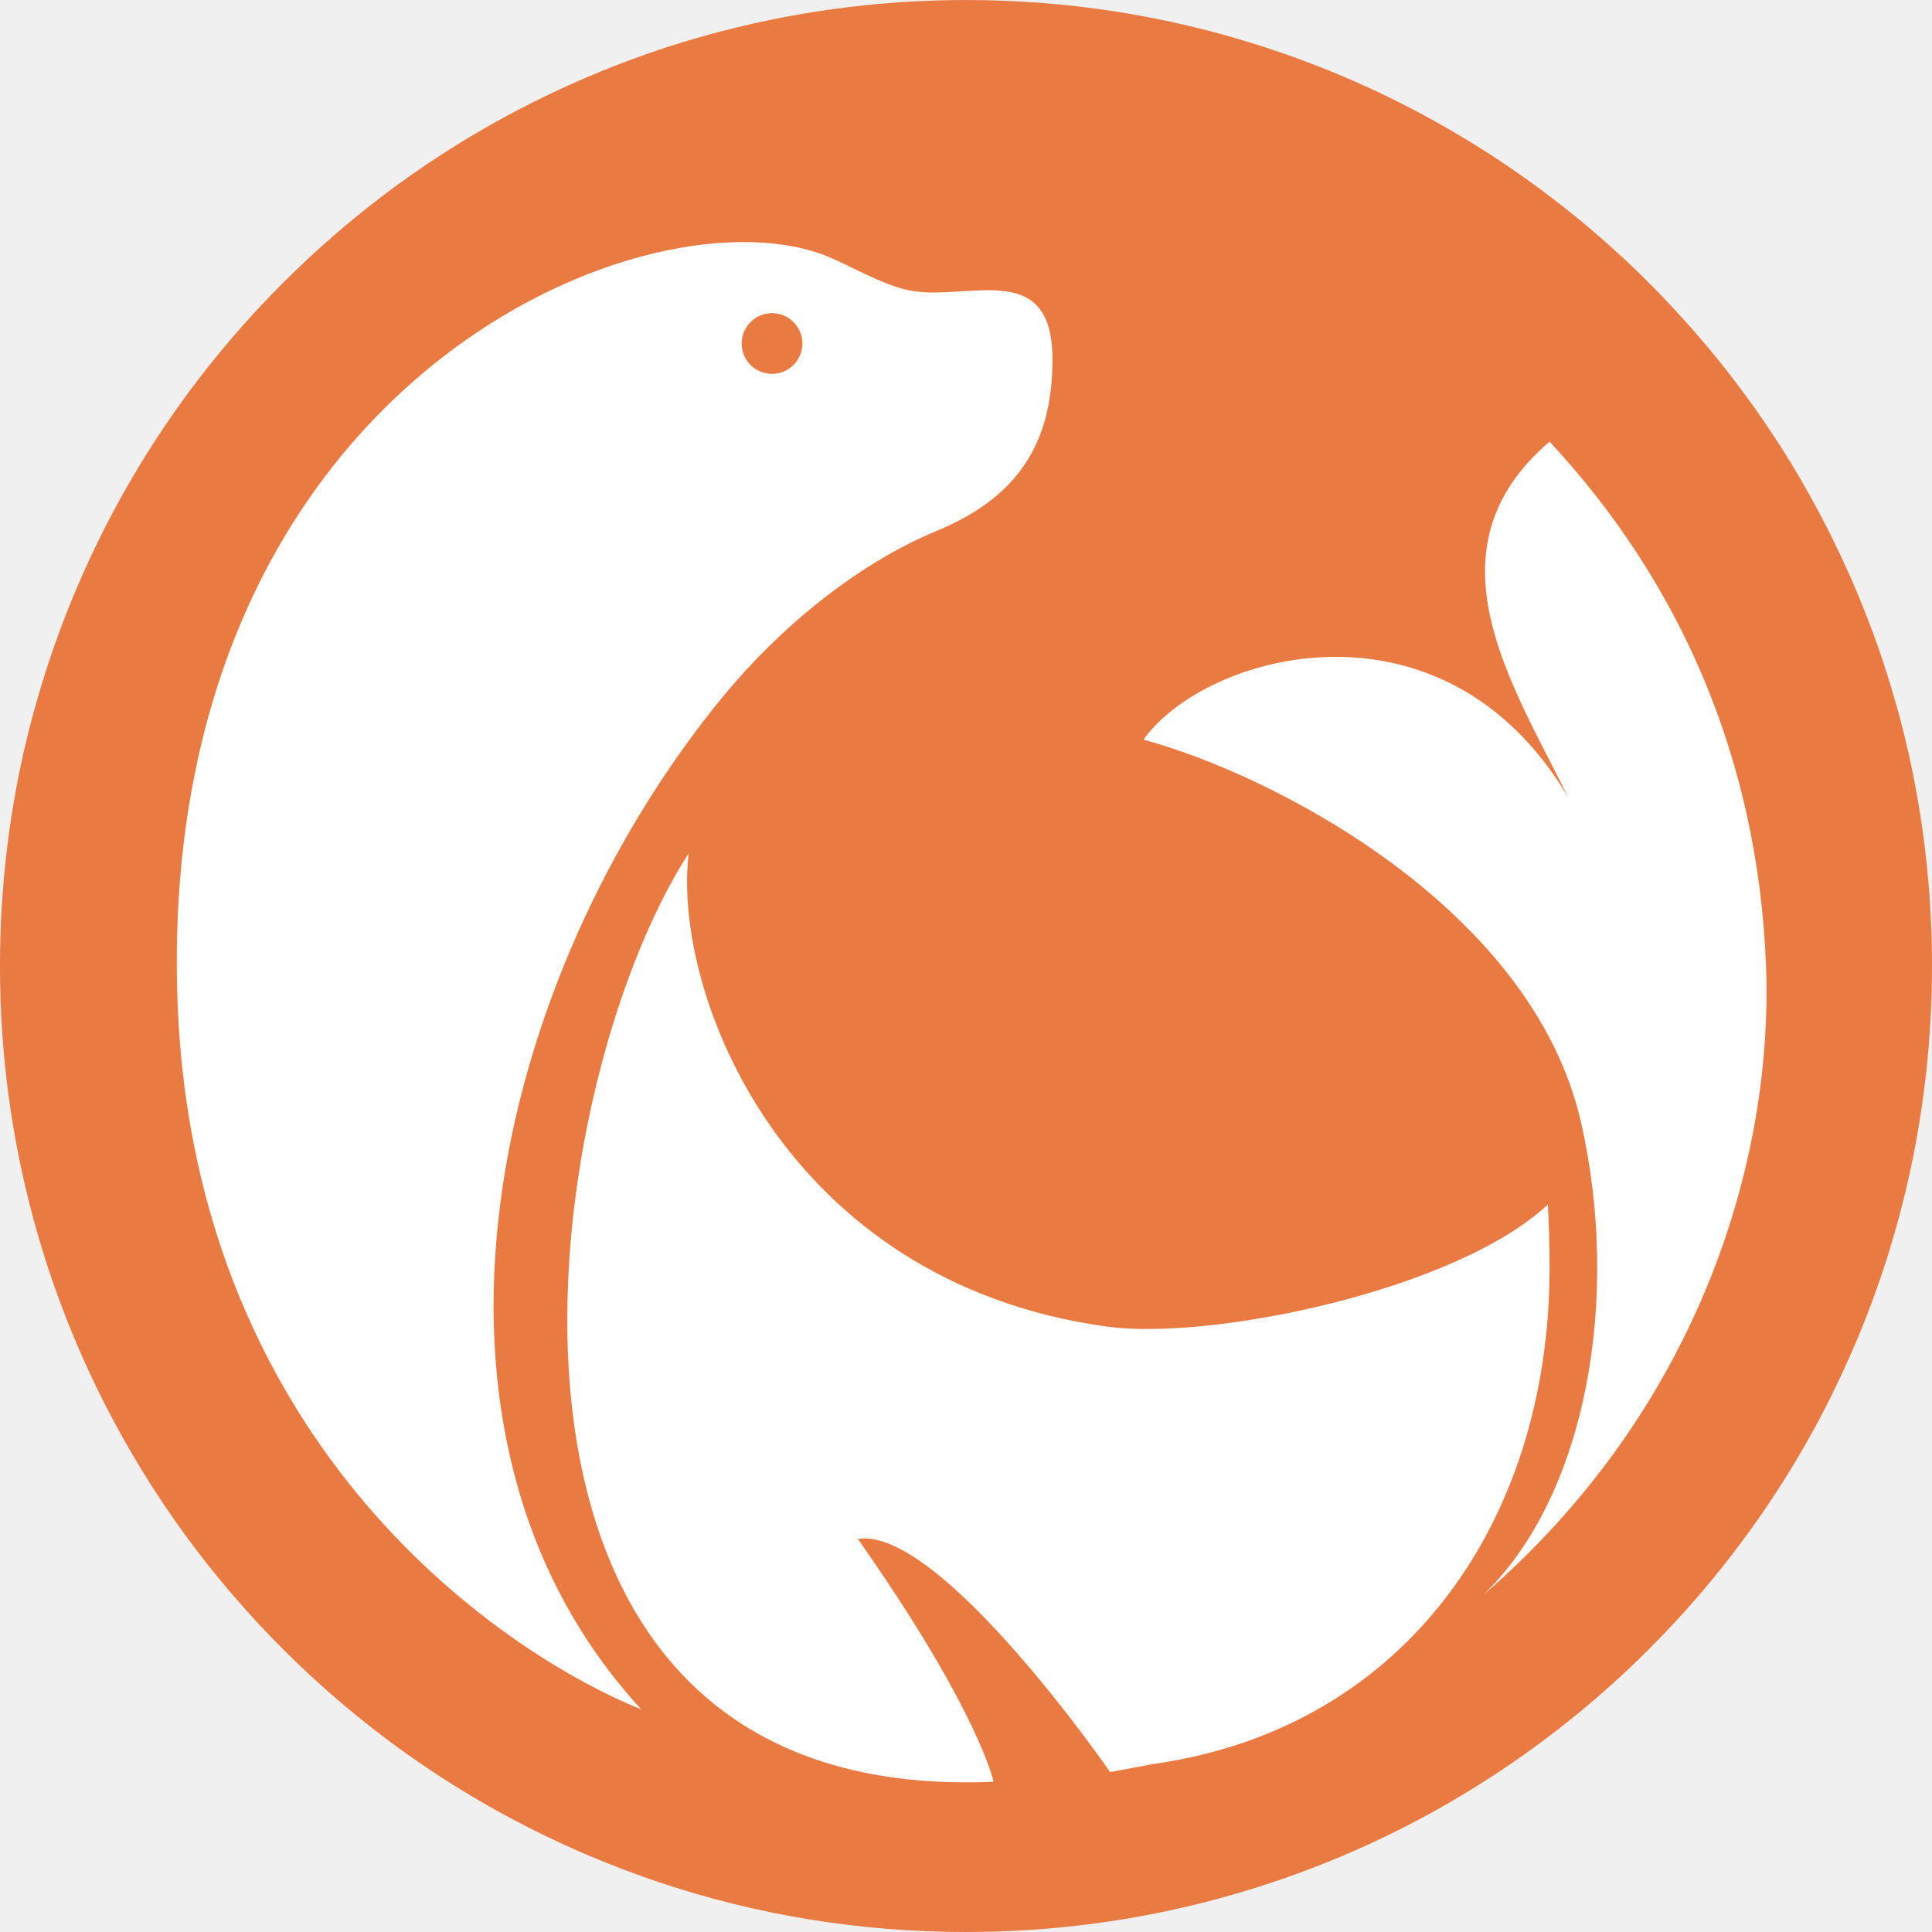
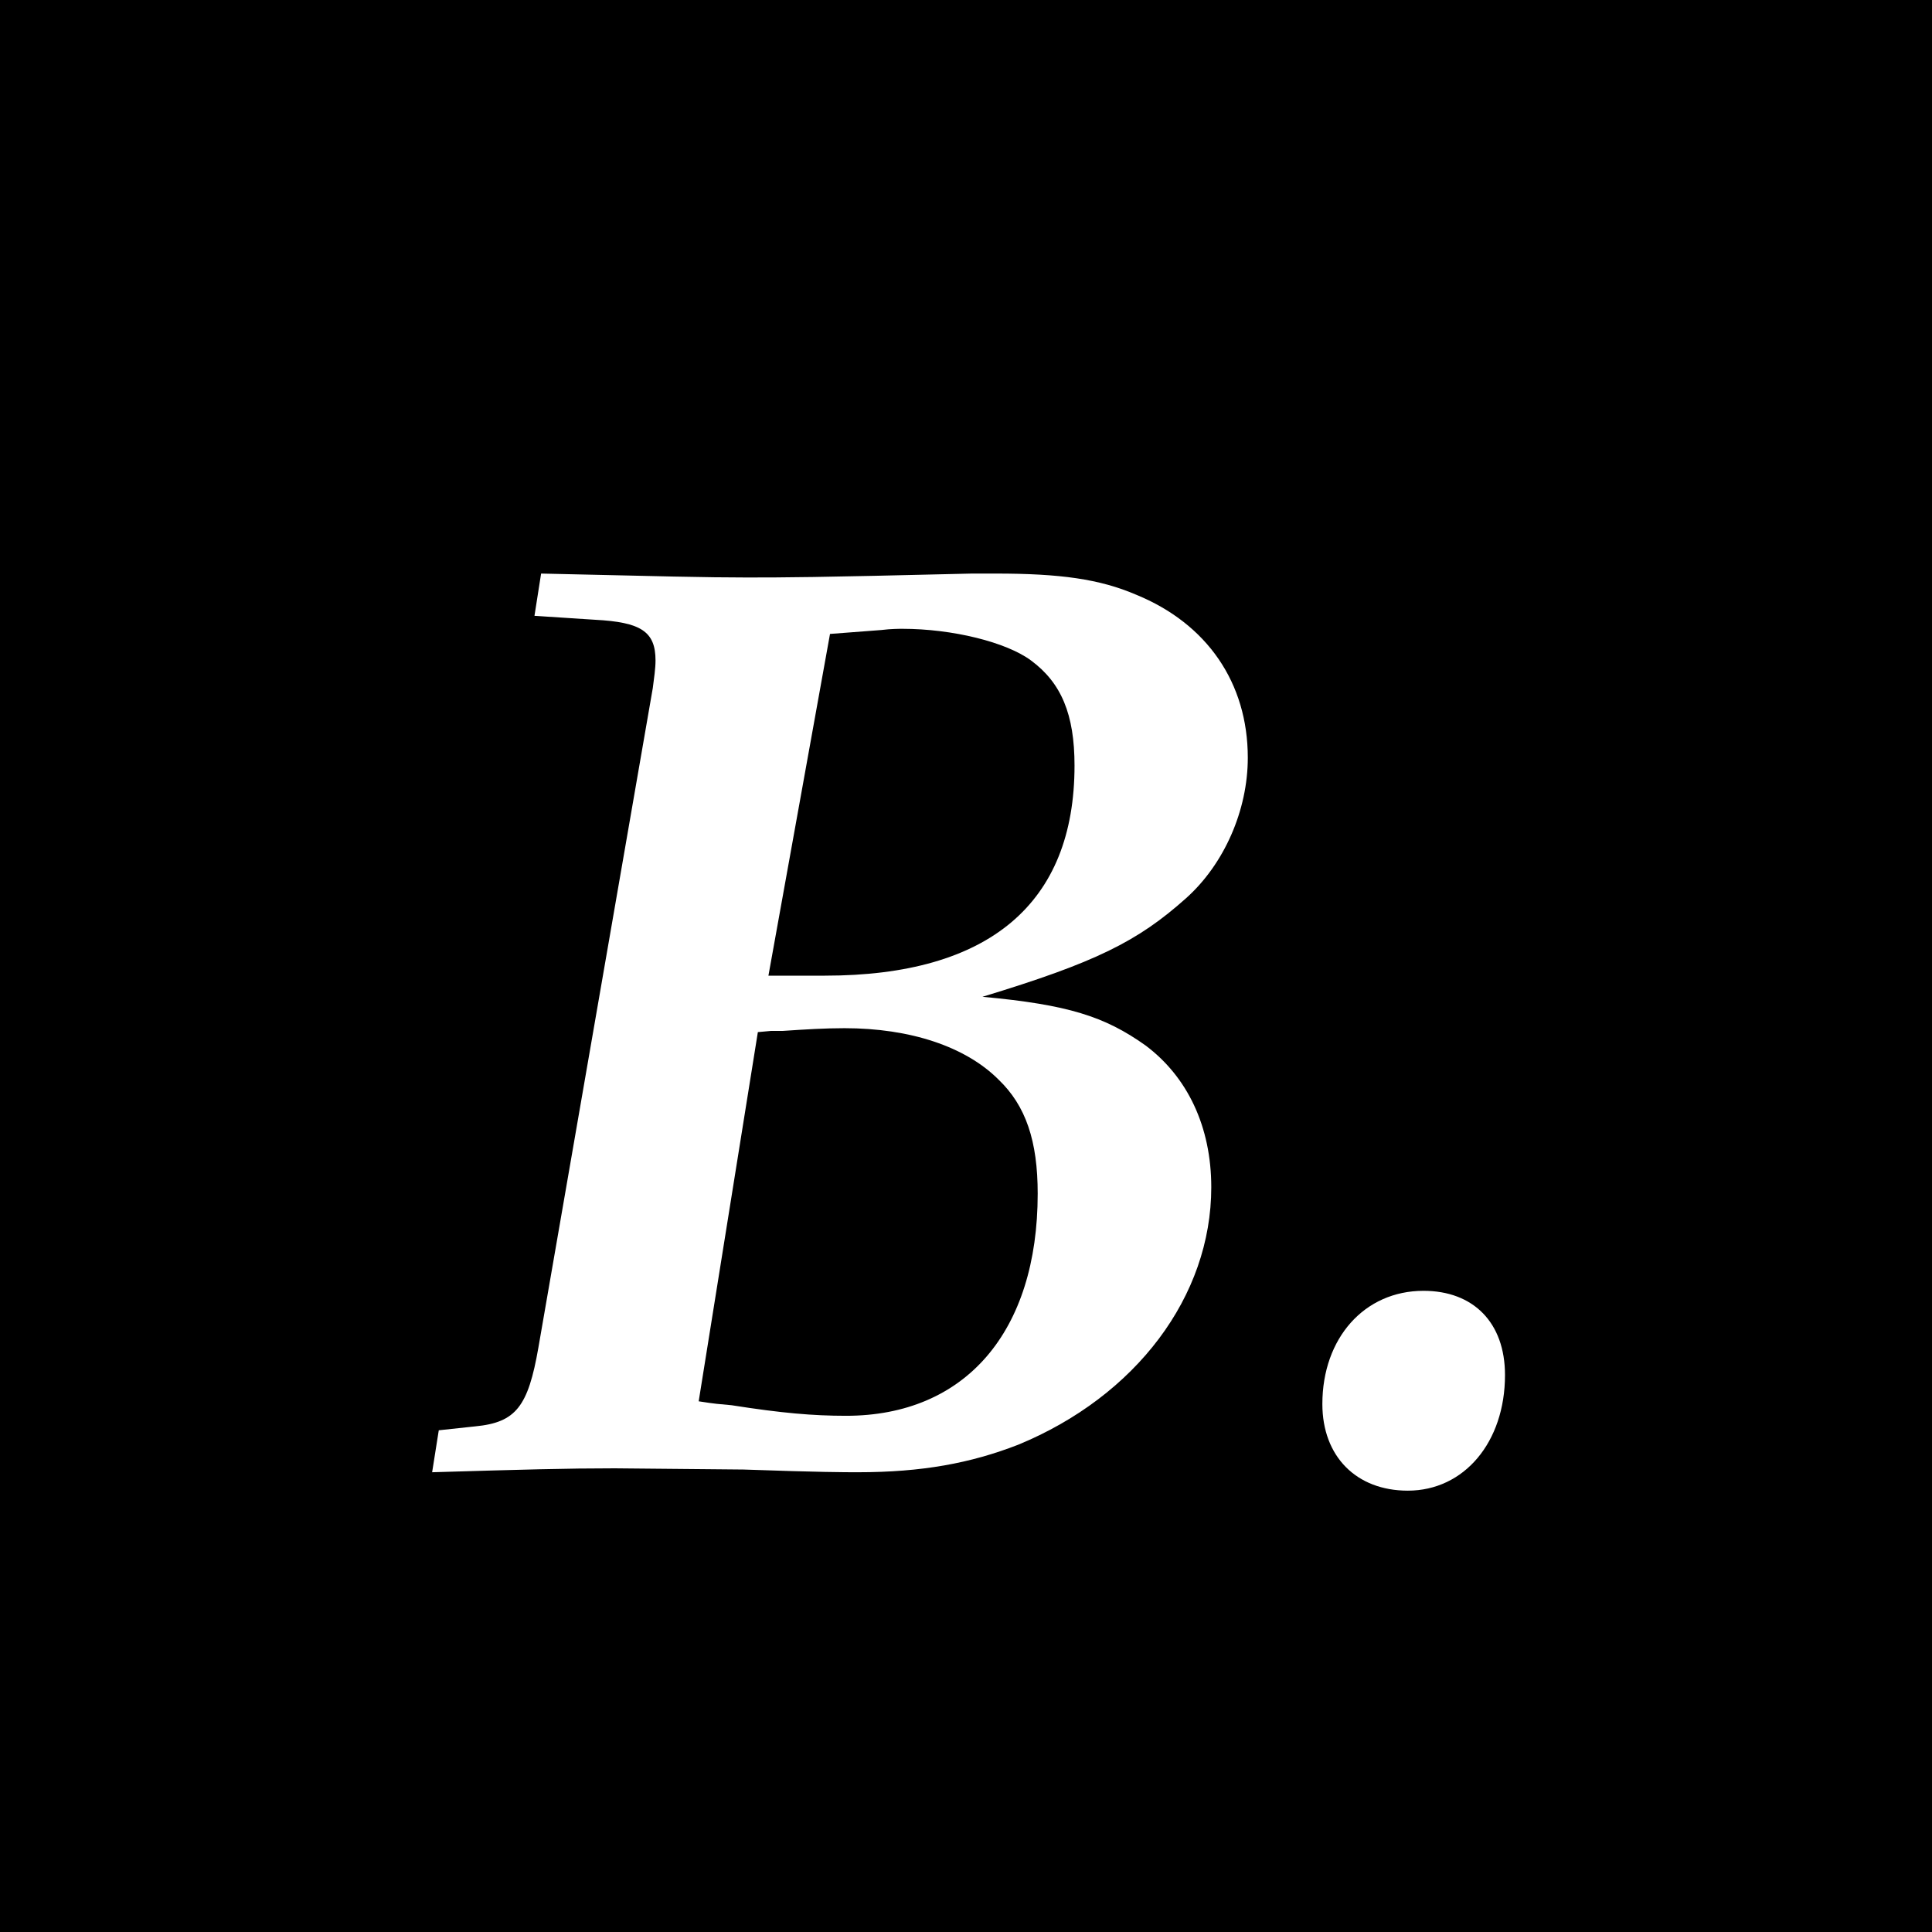
- <svg xmlns="http://www.w3.org/2000/svg" height="180" width="180" viewBox="0 0 180 180">
-   <circle fill="white" cx="90" cy="90" r="88" />
-   <path fill="#e97a42" d="M 178.224 72.09 c -0.296 -1.463 -0.627 -2.919 -0.996 -4.364 -0.293 -1.151 -0.616 -2.293 -0.956 -3.433 -0.301 -1.008 -0.612 -2.014 -0.95 -3.012 -0.531 -1.578 -1.113 -3.142 -1.735 -4.694 -0.216 -0.54 -0.433 -1.082 -0.661 -1.618 -0.195 -0.462 -0.399 -0.917 -0.601 -1.375 -0.262 -0.591 -0.53 -1.177 -0.804 -1.762 -0.074 -0.159 -0.151 -0.315 -0.226 -0.474 -0.209 -0.441 -0.422 -0.881 -0.638 -1.318 -0.076 -0.154 -0.153 -0.306 -0.229 -0.459 -0.236 -0.471 -0.477 -0.939 -0.721 -1.406 -0.053 -0.101 -0.105 -0.201 -0.158 -0.302 -1.143 -2.16 -2.367 -4.269 -3.68 -6.322 -0.116 -0.181 -0.237 -0.359 -0.355 -0.539 -0.094 -0.144 -0.189 -0.288 -0.284 -0.432 -0.284 -0.431 -0.57 -0.861 -0.862 -1.287 -0.112 -0.164 -0.225 -0.326 -0.338 -0.489 -0.193 -0.279 -0.382 -0.56 -0.579 -0.836 -0.089 -0.125 -0.182 -0.249 -0.273 -0.374 -0.13 -0.182 -0.264 -0.362 -0.395 -0.542 -0.277 -0.38 -0.556 -0.76 -0.838 -1.135 -0.15 -0.199 -0.303 -0.395 -0.454 -0.593 -0.21 -0.274 -0.417 -0.552 -0.63 -0.823 -0.055 -0.069 -0.111 -0.136 -0.166 -0.205 -0.482 -0.61 -0.971 -1.216 -1.47 -1.814 -0.129 -0.155 -0.262 -0.306 -0.392 -0.461 -0.402 -0.476 -0.808 -0.95 -1.22 -1.417 -0.186 -0.212 -0.375 -0.422 -0.563 -0.631 -0.384 -0.428 -0.773 -0.854 -1.167 -1.276 -0.176 -0.189 -0.351 -0.379 -0.529 -0.567 -0.564 -0.595 -1.134 -1.186 -1.716 -1.768 -1.091 -1.091 -2.207 -2.15 -3.346 -3.178 -1.016 -0.919 -2.05 -1.815 -3.103 -2.684 -0.772 -0.636 -1.557 -1.255 -2.348 -1.864 -3.465 -2.67 -7.112 -5.075 -10.927 -7.209 -2.869 -1.604 -5.83 -3.06 -8.883 -4.351 -2.443 -1.033 -4.922 -1.948 -7.428 -2.756 -8.879 -2.863 -18.13 -4.318 -27.605 -4.318 -3.19 0 -6.354 0.169 -9.488 0.496 -4.036 0.421 -8.019 1.114 -11.94 2.073 -1.732 0.423 -3.452 0.892 -5.157 1.42 -2.856 0.883 -5.673 1.912 -8.447 3.085 -2.645 1.118 -5.222 2.357 -7.729 3.711 -2.574 1.39 -5.073 2.901 -7.494 4.533 -1.195 0.805 -2.37 1.64 -3.527 2.503 -1.156 0.864 -2.292 1.756 -3.408 2.676 -0.553 0.456 -1.1 0.919 -1.643 1.389 -1.649 1.427 -3.252 2.92 -4.806 4.473 -2.582 2.582 -4.991 5.299 -7.222 8.138 -0.892 1.135 -1.756 2.292 -2.59 3.467 -0.417 0.588 -0.827 1.18 -1.23 1.778 -0.403 0.597 -0.798 1.199 -1.186 1.806 -0.388 0.607 -0.769 1.218 -1.143 1.835 -2.241 3.697 -4.216 7.562 -5.916 11.582 -1.095 2.589 -2.059 5.217 -2.901 7.877 -0.153 0.482 -0.3 0.965 -0.444 1.449 -0.339 1.14 -0.663 2.282 -0.956 3.433 -0.369 1.446 -0.7 2.901 -0.996 4.364 -1.034 5.121 -1.618 10.343 -1.749 15.637 -0.018 0.757 -0.028 1.514 -0.028 2.274 0 1.123 0.02 2.244 0.062 3.361 0.285 7.82 1.568 15.475 3.825 22.879 0.044 0.147 0.088 0.295 0.133 0.441 0.877 2.823 1.894 5.608 3.054 8.35 0.85 2.009 1.769 3.98 2.755 5.912 0.539 1.057 1.105 2.099 1.685 3.132 4.013 7.142 8.98 13.698 14.846 19.564 7.713 7.713 16.611 13.878 26.477 18.352 0.705 0.32 1.415 0.632 2.131 0.935 2.081 0.88 4.185 1.679 6.313 2.396 9.217 3.106 18.85 4.677 28.719 4.677 8.031 0 15.902 -1.047 23.522 -3.107 0.633 -0.172 1.266 -0.35 1.895 -0.535 0.757 -0.222 1.509 -0.456 2.26 -0.698 0.717 -0.232 1.431 -0.474 2.145 -0.723 1.752 -0.616 3.49 -1.281 5.211 -2.009 0.755 -0.319 1.503 -0.651 2.247 -0.989 1.237 -0.563 2.459 -1.15 3.664 -1.766 0.644 -0.328 1.283 -0.665 1.917 -1.009 1.654 -0.896 3.274 -1.848 4.865 -2.844 5.736 -3.591 11.06 -7.827 15.912 -12.679 0.775 -0.775 1.534 -1.562 2.278 -2.36 5.204 -5.59 9.636 -11.754 13.246 -18.417 0.343 -0.634 0.68 -1.274 1.009 -1.917 0.482 -0.944 0.943 -1.9 1.392 -2.863 0.471 -1.007 0.928 -2.021 1.364 -3.049 1.22 -2.886 2.281 -5.82 3.187 -8.793 0.559 -1.833 1.056 -3.68 1.494 -5.542 0.108 -0.458 0.211 -0.916 0.312 -1.376 0.194 -0.883 0.373 -1.77 0.539 -2.659 1.02 -5.455 1.542 -11.02 1.542 -16.663 0 -6.074 -0.595 -12.058 -1.776 -17.911 z m -161.733 19.614 c -1.118 -56.662 44.604 -74.877 60.998 -67.647 2.187 0.965 4.732 2.431 7.042 2.96 5.295 1.213 13.432 -3.113 13.521 6.273 0.078 8.156 -3.389 13.108 -10.797 16.177 -7.539 3.124 -14.777 9.181 -19.95 15.493 -21.487 26.216 -31.231 68.556 -7.565 94.296 -13.679 -5.545 -42.418 -25.467 -43.248 -67.552 z m 91.109 72.619 c -0.053 0.008 -4.171 0.775 -4.171 0.775 0 0 -15.862 -22.957 -23.509 -21.719 11.291 16.04 12.649 22.625 12.649 22.625 -0.053 0.001 -0.107 0.001 -0.161 0.003 -51.831 2.131 -42.785 -64.026 -28.246 -86.502 -1.555 13.073 8.878 39.992 39.034 44.1 9.495 1.293 32.302 -3.275 41.015 -11.38 0.098 1.825 0.163 3.85 0.159 6.013 -0.046 23.538 -13.47 42.743 -36.77 46.085 z m 30.575 -15.708 c 9.647 -9.263 12.869 -27.779 9.103 -44.137 -4.608 -20.011 -28.861 -32.383 -40.744 -35.564 5.766 -8.089 27.908 -14.274 39.567 5.363 -5.172 -10.519 -13.556 -23.023 -1.732 -33.128 12.411 13.329 19.411 29.94 20.161 48.7 0.75 18.753 -6.64 41.768 -26.355 58.765 z" />
-   <circle fill="#e97a42" cx="71.927" cy="32.004" r="2.829" />
+ <svg xmlns="http://www.w3.org/2000/svg" viewBox="0 0 100 100">
+   <rect width="100" height="100" fill="#000" />
+   <text x="52" y="76" text-anchor="middle" font-family="'Palatino Linotype', Palatino, 'Book Antiqua', Georgia, serif" font-style="italic" font-weight="bold" font-size="68" fill="#fff" letter-spacing="-2">B.</text>
</svg>
